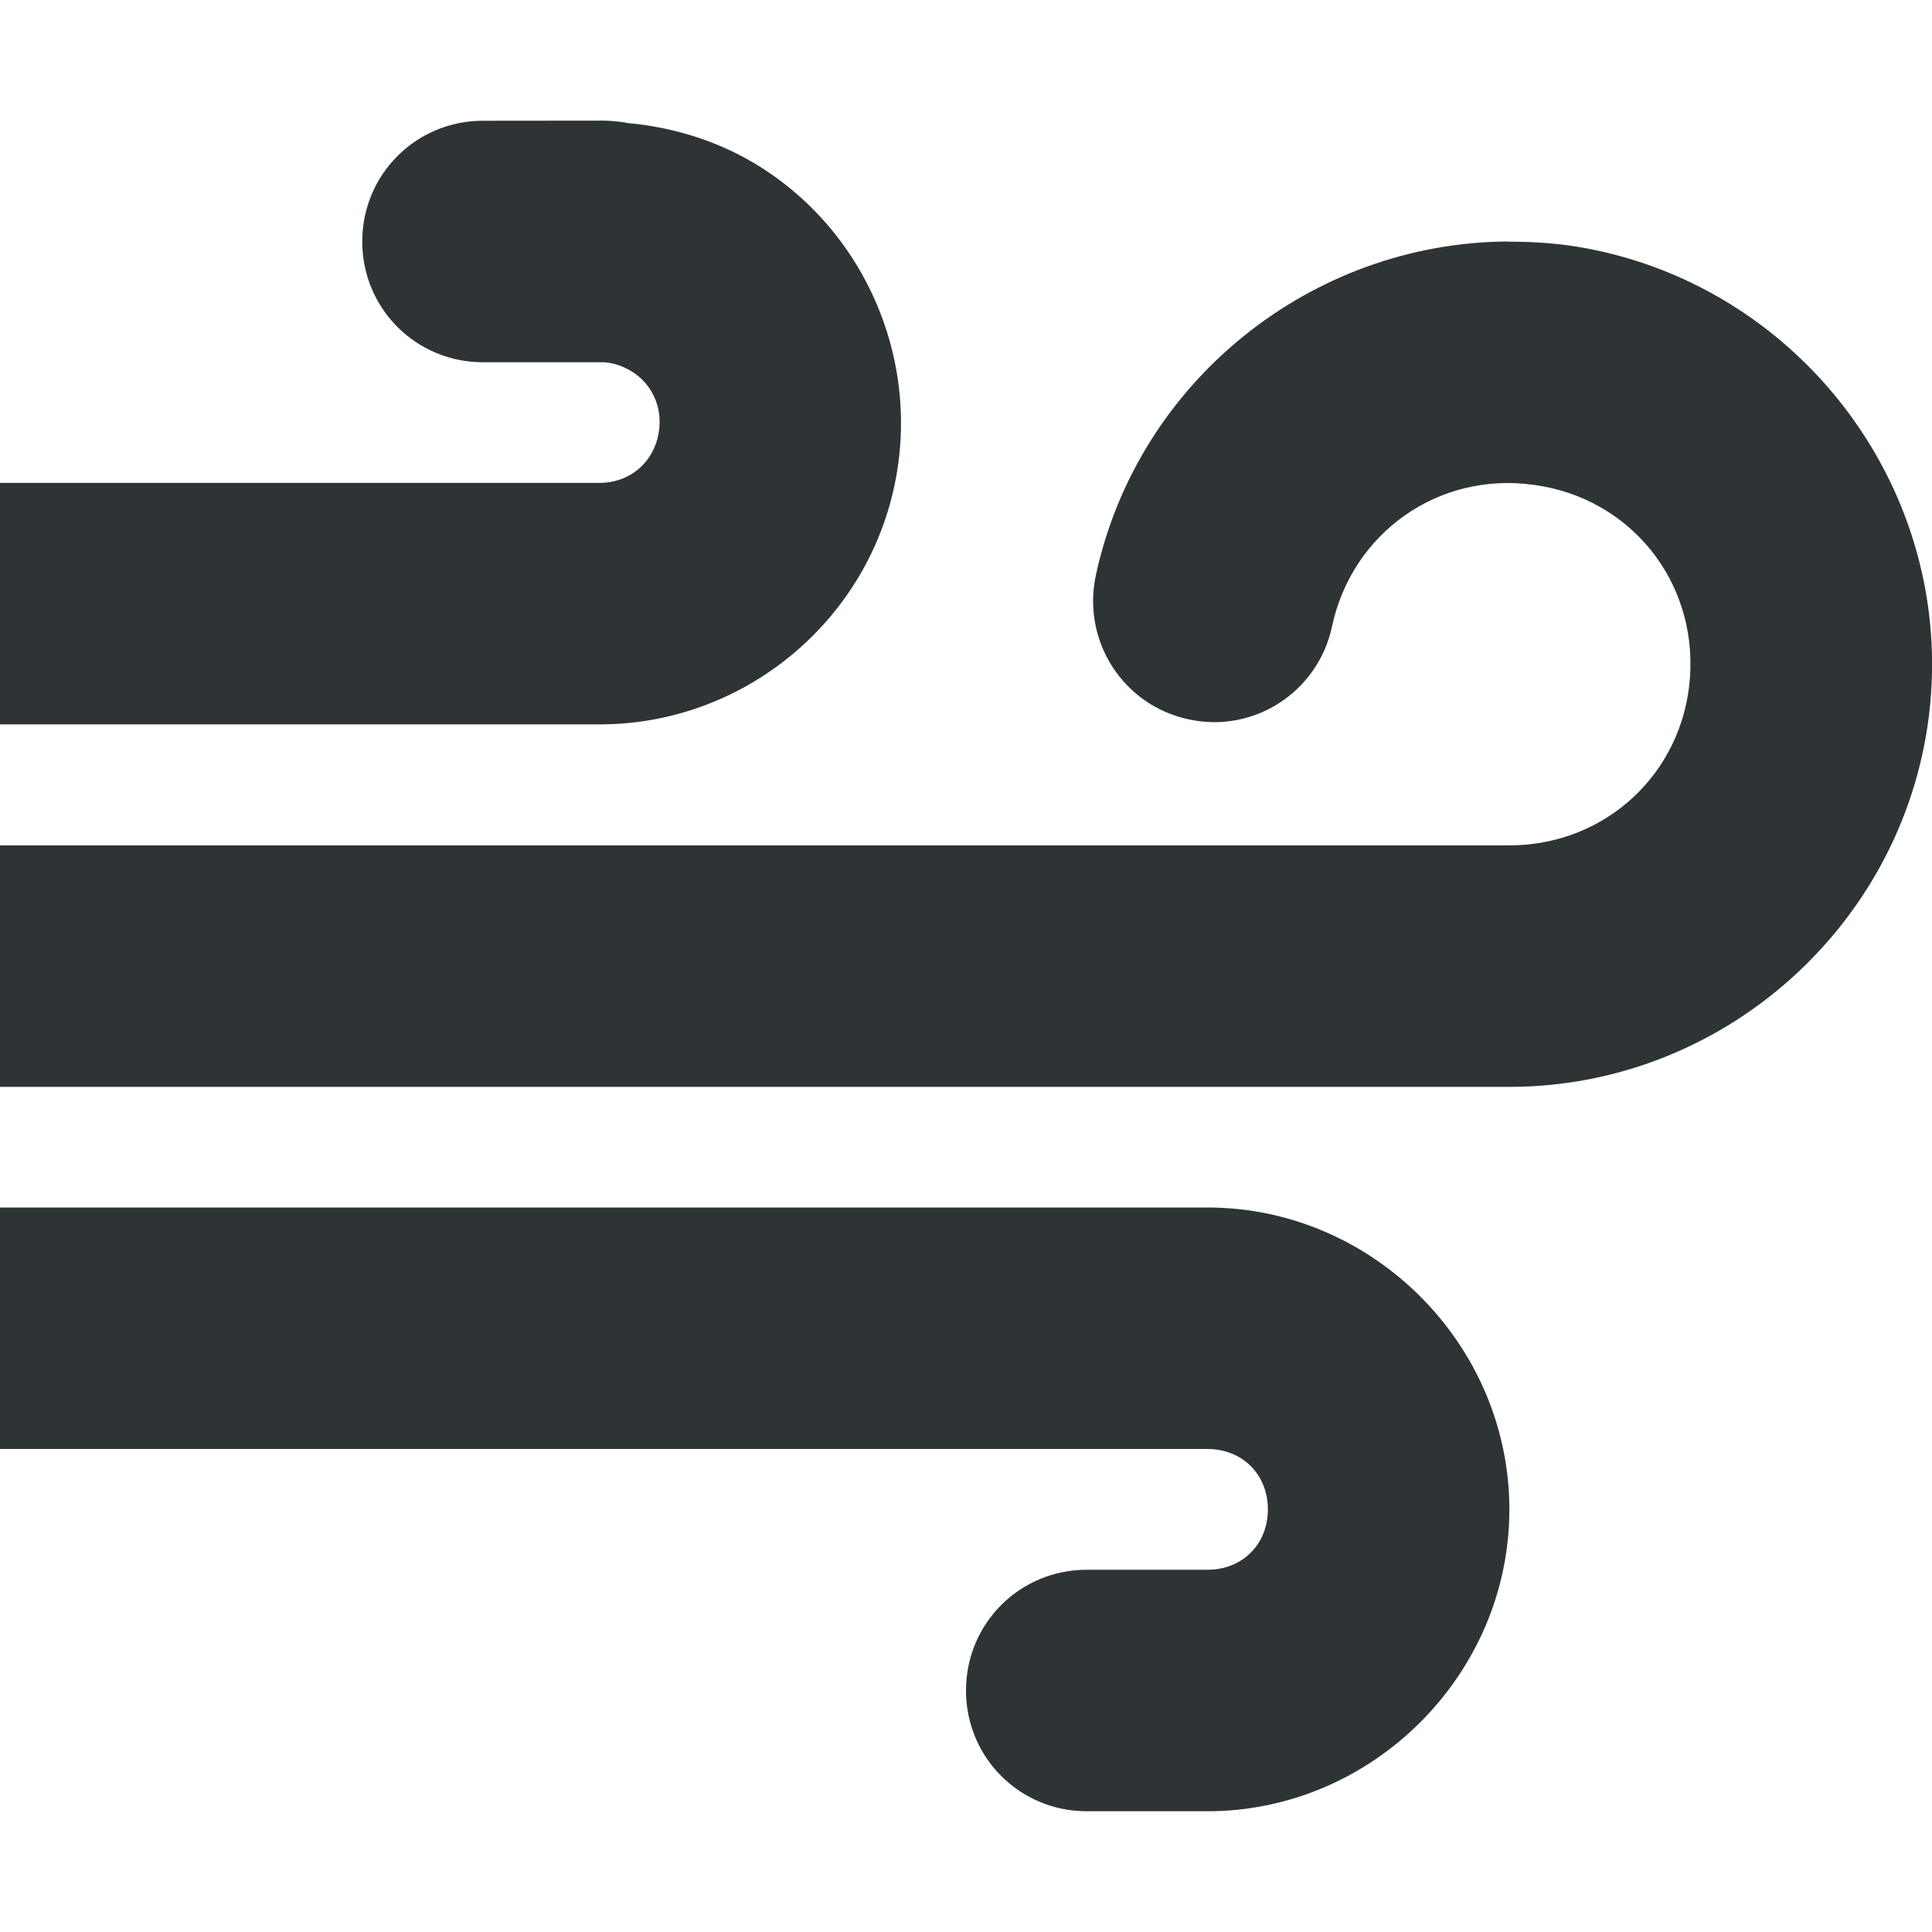
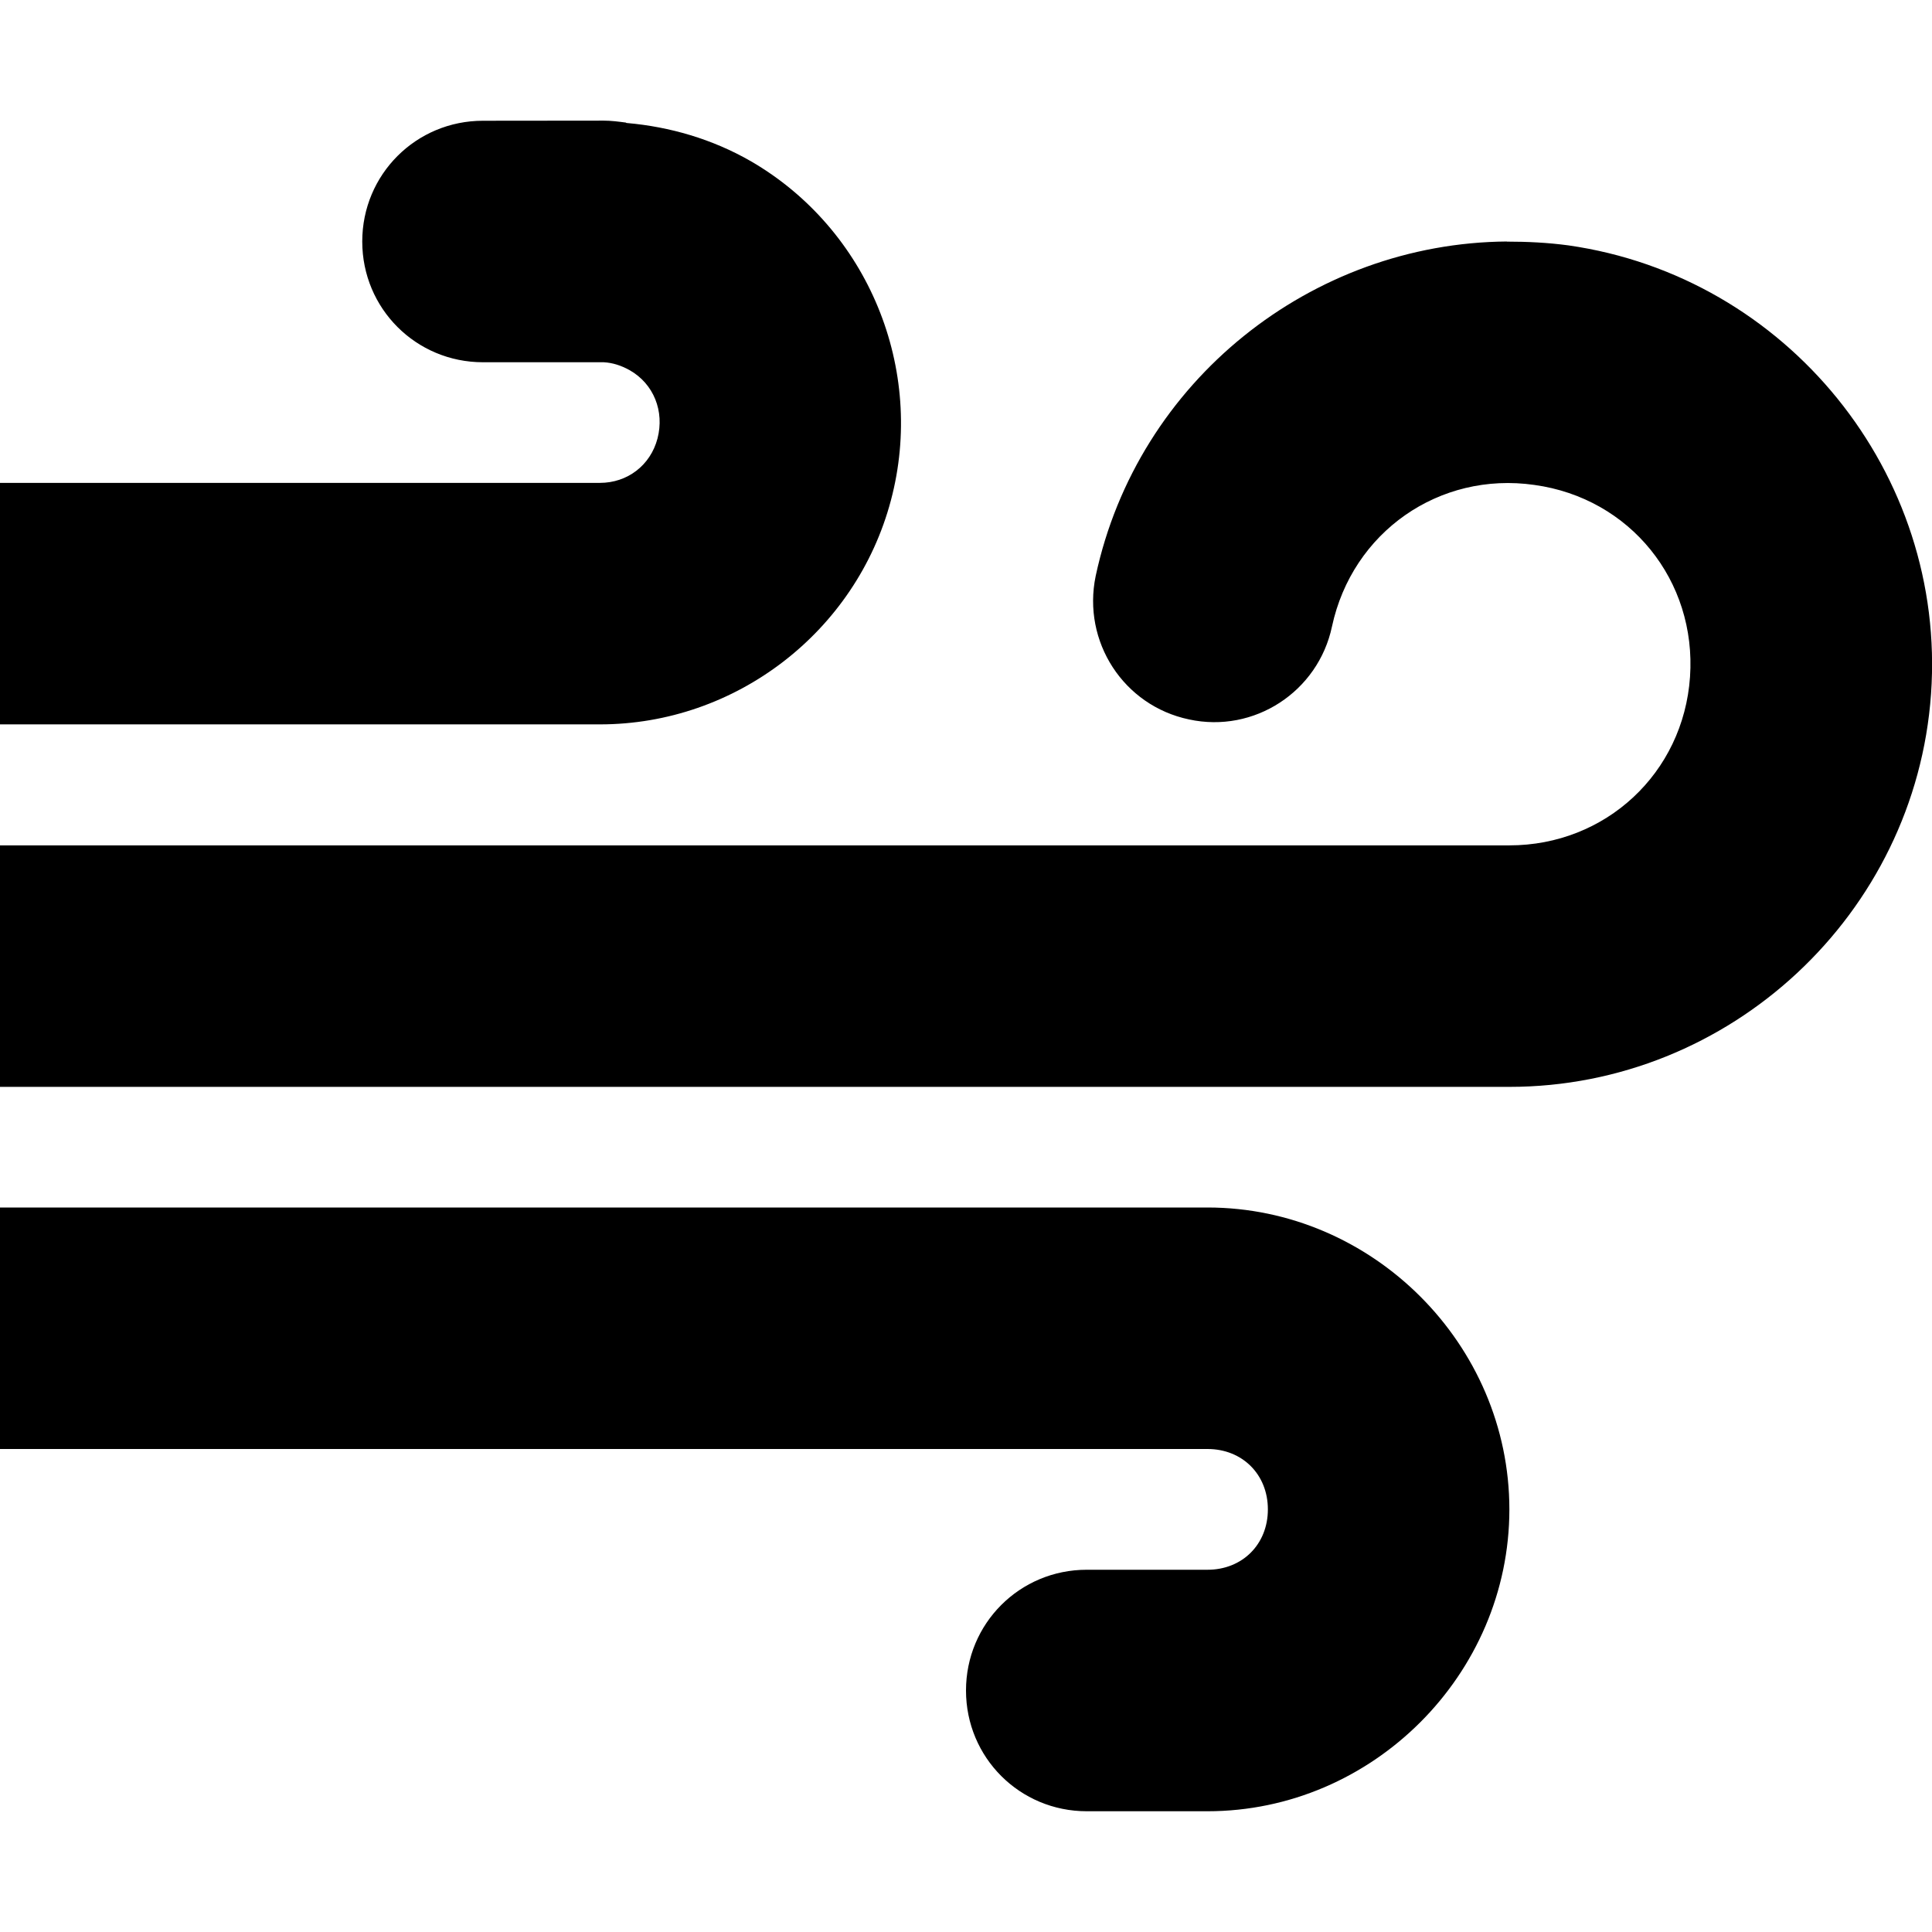
- <svg xmlns="http://www.w3.org/2000/svg" width="800px" height="800px" viewBox="0 0 16 16">
-   <path d="m 4 1 c -0.555 0 -1 0.445 -1 1 s 0.445 1 1 1 h 1 c 0.074 0.004 0.145 0.027 0.215 0.066 c 0.199 0.113 0.289 0.34 0.23 0.566 c -0.059 0.223 -0.25 0.367 -0.477 0.367 h -4.969 v 2 h 4.969 c 1.125 0 2.121 -0.766 2.41 -1.855 c 0.289 -1.086 -0.188 -2.246 -1.16 -2.809 c -0.32 -0.184 -0.672 -0.285 -1.023 -0.316 c -0.004 0 -0.008 0 -0.012 -0.004 c -0.062 -0.008 -0.121 -0.016 -0.184 -0.016 z m 8.48 1 c -1.617 0.012 -3.059 1.152 -3.406 2.77 c -0.113 0.543 0.23 1.074 0.773 1.188 c 0.539 0.117 1.07 -0.23 1.184 -0.77 c 0.168 -0.781 0.887 -1.285 1.676 -1.172 c 0.793 0.109 1.344 0.793 1.289 1.59 c -0.055 0.797 -0.699 1.395 -1.496 1.395 h -12.5 v 2 h 12.5 c 1.828 0 3.363 -1.43 3.492 -3.254 c 0.129 -1.828 -1.195 -3.457 -3.004 -3.715 c -0.172 -0.023 -0.34 -0.031 -0.508 -0.031 z m -12.48 8 v 2 h 10 c 0.289 0 0.5 0.211 0.5 0.5 s -0.211 0.5 -0.5 0.5 h -1 c -0.555 0 -1 0.445 -1 1 s 0.445 1 1 1 h 1 c 1.367 0 2.5 -1.133 2.5 -2.5 s -1.133 -2.5 -2.5 -2.5 z m 0 0" fill="#2e3436" />
+ <svg xmlns="http://www.w3.org/2000/svg" viewBox="0 0 16 16">
+   <path d="m 4 1 c -0.555 0 -1 0.445 -1 1 s 0.445 1 1 1 h 1 c 0.074 0.004 0.145 0.027 0.215 0.066 c 0.199 0.113 0.289 0.34 0.23 0.566 c -0.059 0.223 -0.25 0.367 -0.477 0.367 h -4.969 v 2 h 4.969 c 1.125 0 2.121 -0.766 2.41 -1.855 c 0.289 -1.086 -0.188 -2.246 -1.16 -2.809 c -0.32 -0.184 -0.672 -0.285 -1.023 -0.316 c -0.004 0 -0.008 0 -0.012 -0.004 c -0.062 -0.008 -0.121 -0.016 -0.184 -0.016 z m 8.48 1 c -1.617 0.012 -3.059 1.152 -3.406 2.77 c -0.113 0.543 0.23 1.074 0.773 1.188 c 0.539 0.117 1.07 -0.23 1.184 -0.77 c 0.168 -0.781 0.887 -1.285 1.676 -1.172 c 0.793 0.109 1.344 0.793 1.289 1.59 c -0.055 0.797 -0.699 1.395 -1.496 1.395 h -12.5 v 2 h 12.5 c 1.828 0 3.363 -1.43 3.492 -3.254 c 0.129 -1.828 -1.195 -3.457 -3.004 -3.715 c -0.172 -0.023 -0.34 -0.031 -0.508 -0.031 z m -12.48 8 v 2 h 10 c 0.289 0 0.5 0.211 0.5 0.5 s -0.211 0.5 -0.5 0.5 h -1 c -0.555 0 -1 0.445 -1 1 s 0.445 1 1 1 h 1 c 1.367 0 2.5 -1.133 2.5 -2.5 s -1.133 -2.5 -2.5 -2.5 z m 0 0" fill="currentColor" />
</svg>
